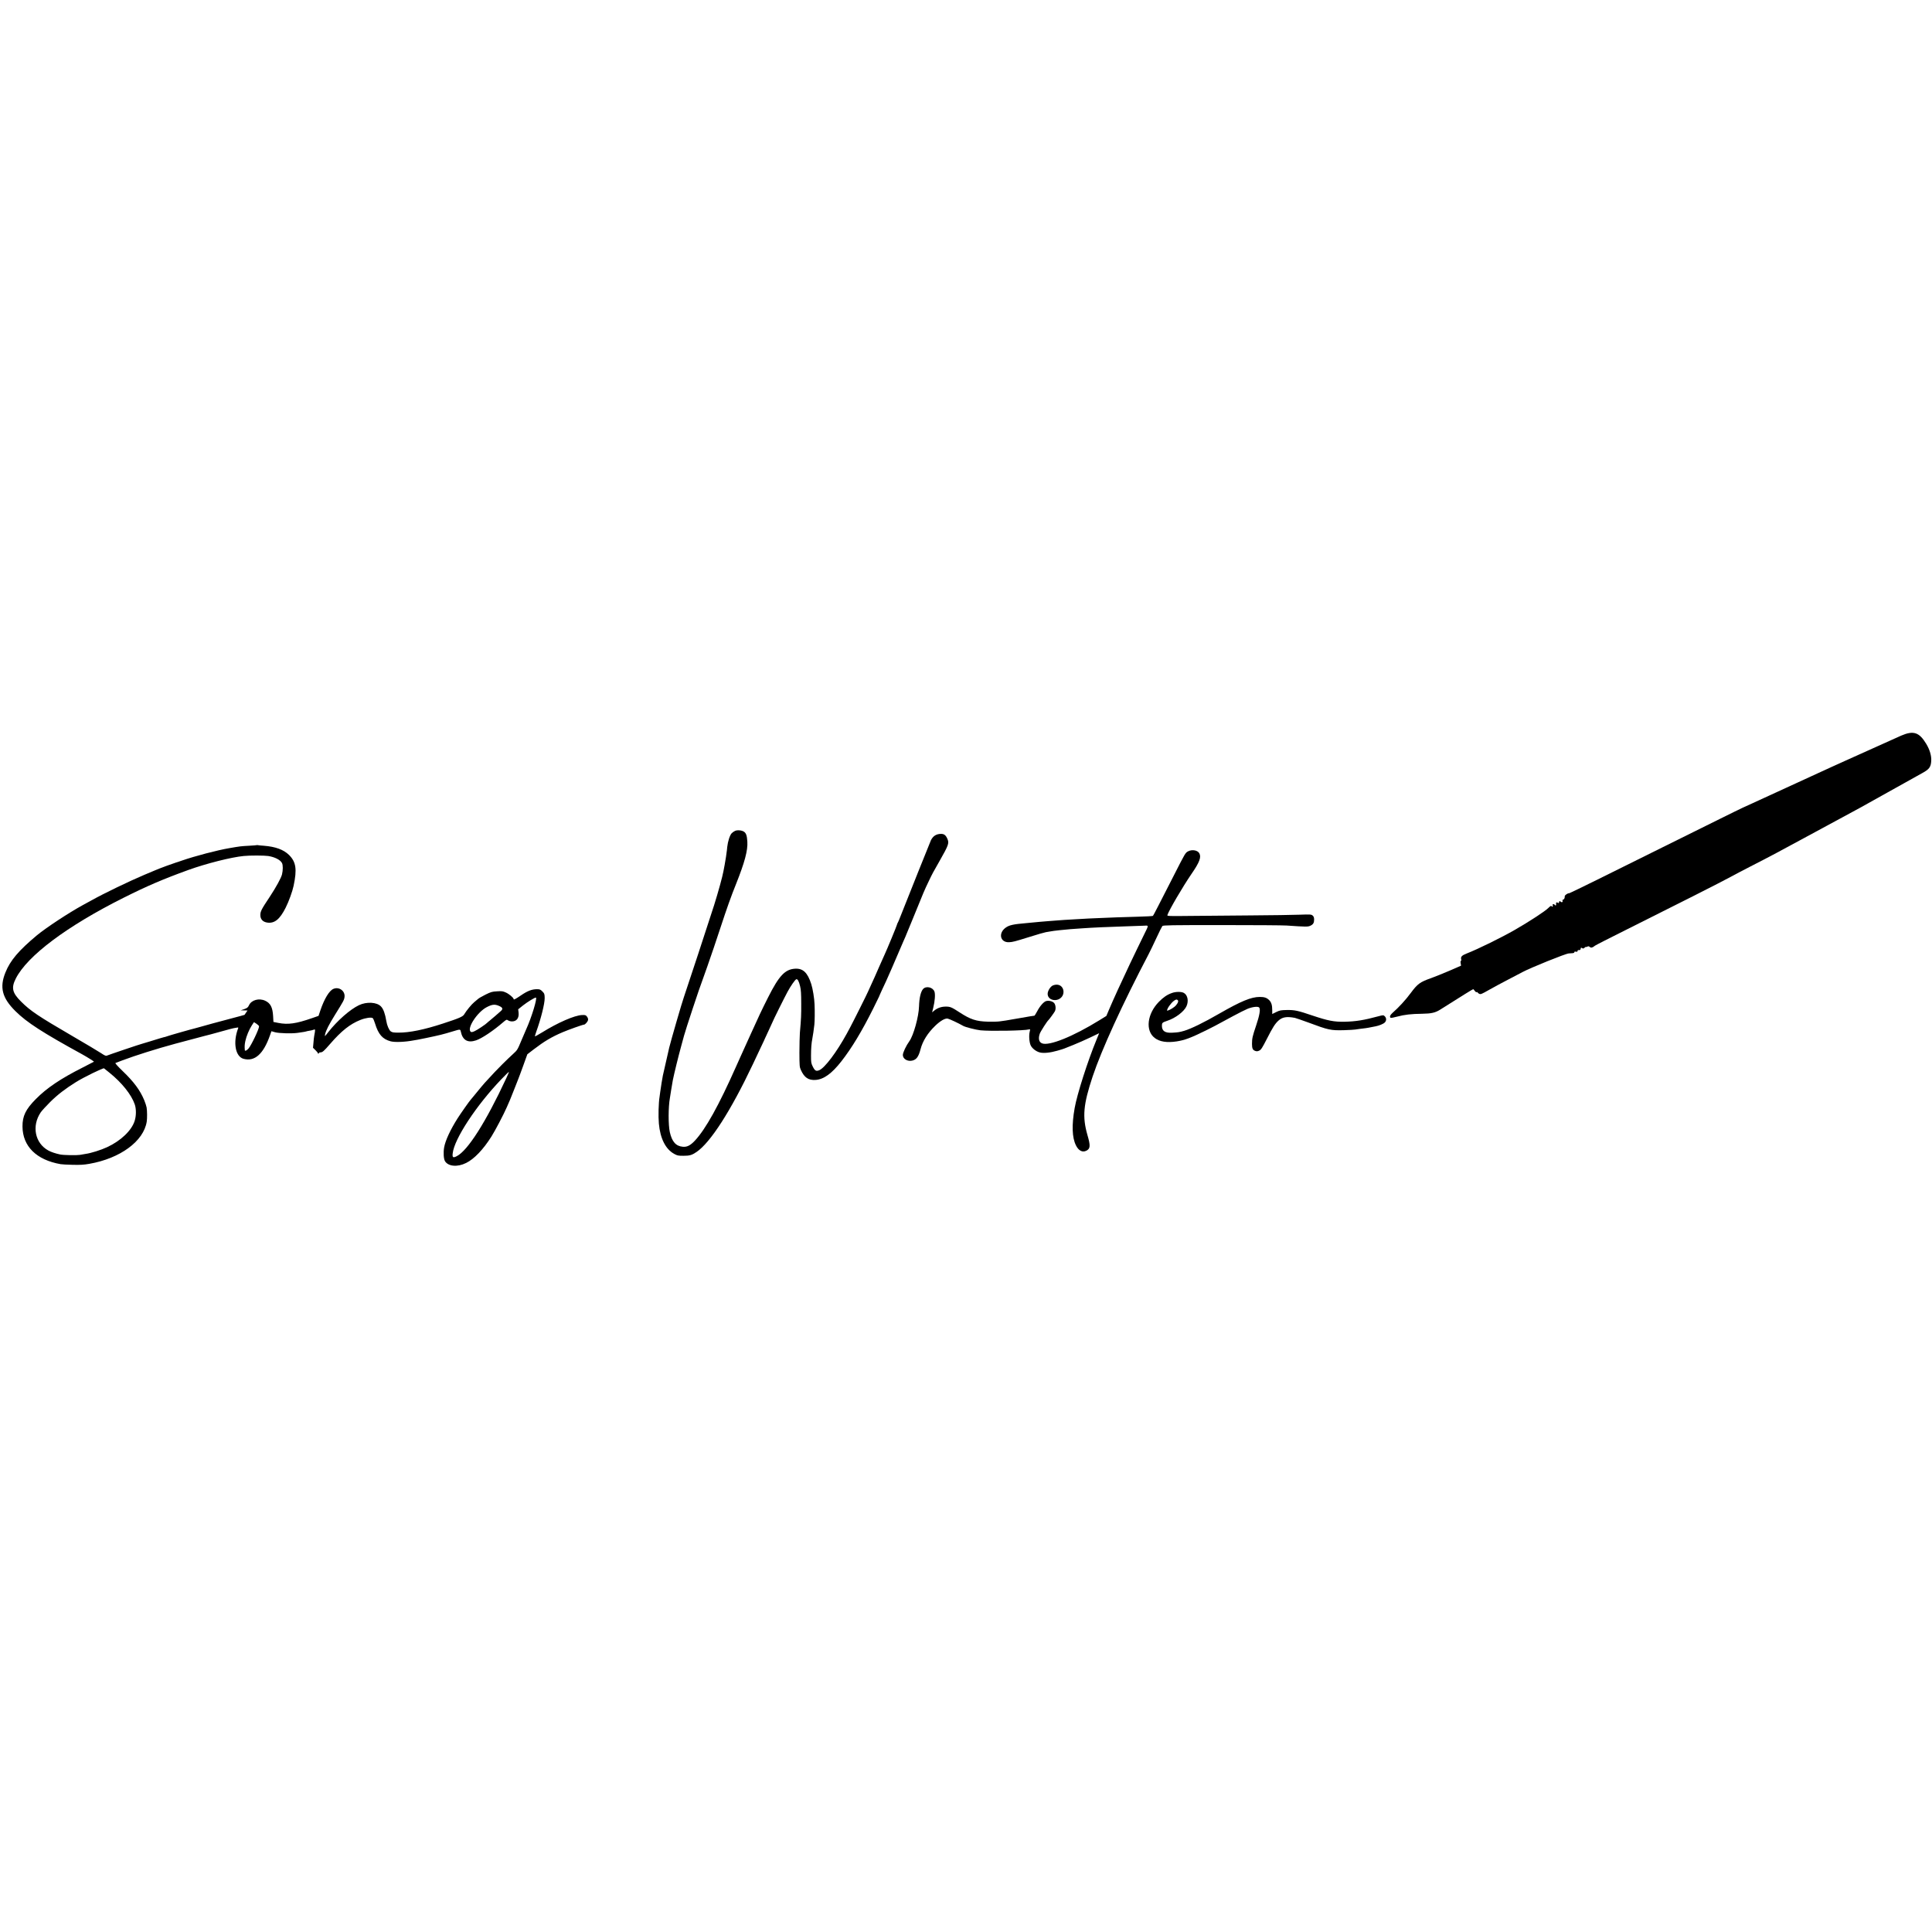
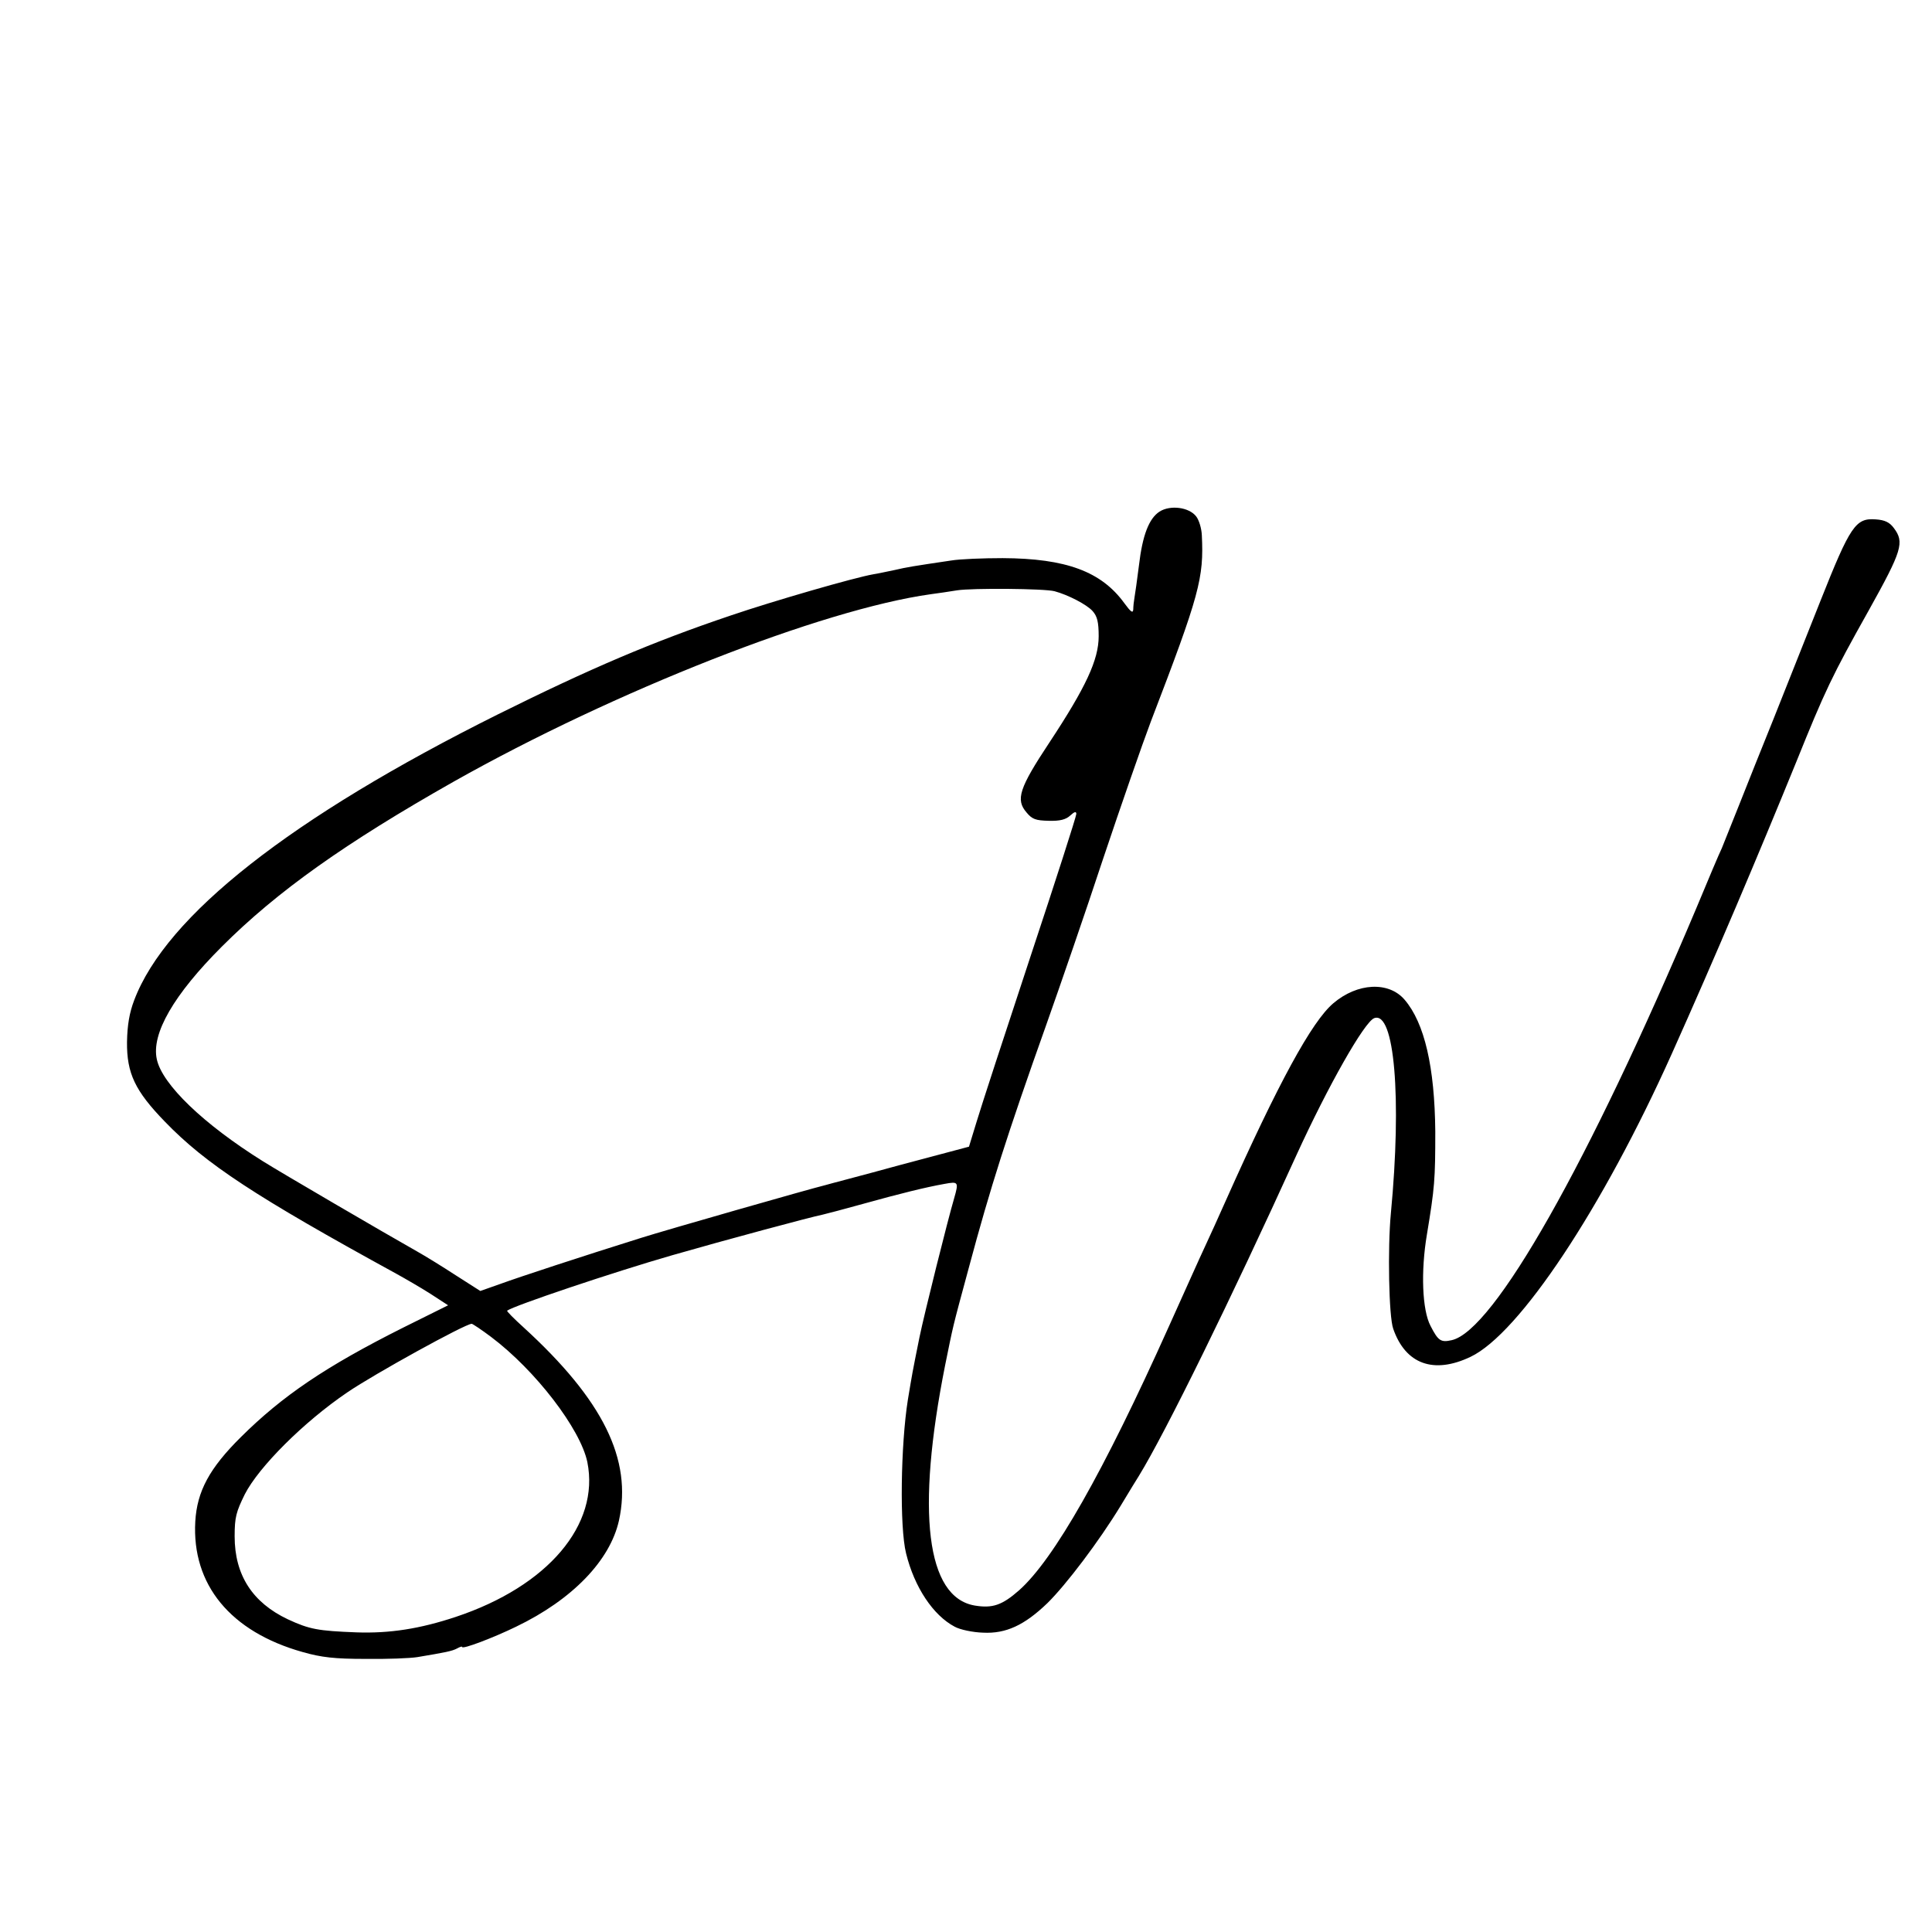
- <svg xmlns="http://www.w3.org/2000/svg" version="1.0" width="2998pt" height="2998pt" viewBox="0 0 2998 2998" preserveAspectRatio="xMidYMid meet">
-   <g transform="translate(0,2998) scale(0.1,-0.1)" fill="#000000" stroke="none">
-     <path d="M29502 18565 c-53 -23 -128 -57 -167 -75 -78 -36 -484 -218 -705 -317 -80 -35 -174 -78 -210 -95 -36 -17 -173 -80 -305 -140 -259 -118 -305 -140 -405 -186 -36 -16 -150 -69 -255 -117 -104 -48 -226 -104 -270 -124 -44 -21 -109 -50 -145 -66 -36 -17 -195 -94 -355 -174 -159 -79 -555 -275 -880 -436 -324 -161 -783 -388 -1020 -506 -236 -117 -434 -212 -438 -211 -17 5 -68 -30 -66 -46 3 -24 -11 -52 -26 -52 -8 0 -11 -8 -8 -20 6 -23 -16 -27 -35 -8 -10 10 -14 8 -19 -10 -4 -17 -8 -20 -19 -11 -18 15 -33 3 -27 -21 5 -21 -11 -28 -22 -10 -3 6 -13 10 -21 10 -11 0 -13 -6 -9 -20 7 -21 -9 -28 -21 -9 -4 7 -22 -5 -48 -31 -47 -48 -288 -206 -517 -338 -205 -118 -575 -300 -747 -367 -77 -30 -98 -51 -88 -91 4 -14 2 -24 -4 -24 -6 0 -8 -15 -4 -37 l6 -38 -179 -78 c-98 -42 -229 -95 -291 -117 -167 -59 -206 -88 -309 -227 -79 -108 -189 -227 -285 -311 -36 -31 -49 -64 -29 -76 5 -4 52 5 104 19 111 30 216 42 387 44 141 2 203 16 280 65 349 221 503 316 510 316 4 0 15 -12 25 -26 10 -15 22 -23 31 -20 8 3 14 1 14 -5 0 -5 11 -14 25 -21 22 -10 38 -3 147 59 68 39 200 110 293 158 94 48 197 103 231 121 123 66 664 285 717 289 15 1 41 3 57 4 18 1 30 6 30 15 0 9 8 12 25 8 18 -3 25 0 25 12 0 10 8 15 22 13 17 -1 24 4 26 20 3 19 6 21 22 11 15 -10 23 -9 39 6 12 11 21 16 21 12 0 -4 9 -2 21 4 16 9 24 8 39 -5 19 -17 43 -11 80 20 8 7 229 120 490 250 783 391 1456 731 1610 815 58 32 197 105 310 163 273 139 523 272 825 437 28 15 111 60 185 100 74 40 158 85 185 100 28 15 133 72 235 127 289 156 315 170 485 266 88 50 185 104 215 120 30 17 147 82 260 145 113 63 241 135 285 159 102 56 128 92 133 185 5 80 -22 172 -76 263 -110 183 -199 212 -390 130z" />
-     <path d="M11405 17086 c-16 -7 -40 -24 -52 -37 -29 -32 -59 -128 -68 -212 -3 -37 -8 -76 -10 -85 -1 -9 -6 -39 -9 -67 -4 -27 -13 -84 -21 -125 -8 -41 -16 -86 -19 -100 -12 -72 -83 -331 -146 -530 -61 -193 -444 -1358 -470 -1430 -28 -77 -199 -668 -225 -775 -29 -123 -95 -416 -99 -435 -2 -14 -11 -65 -20 -115 -8 -49 -18 -112 -21 -140 -4 -27 -8 -61 -10 -74 -16 -94 -21 -304 -11 -416 21 -232 104 -397 237 -470 48 -27 63 -30 144 -30 97 0 131 10 202 58 216 145 532 637 875 1361 39 83 97 206 129 274 33 68 59 125 59 127 0 2 27 60 60 129 33 70 60 129 60 131 0 8 185 381 230 463 48 90 117 189 136 196 20 8 41 -29 60 -109 13 -53 17 -118 17 -265 1 -181 -1 -232 -21 -460 -3 -47 -7 -184 -7 -305 1 -207 2 -223 23 -269 53 -118 118 -161 227 -154 127 8 253 99 402 290 161 206 318 467 492 815 50 100 91 184 91 186 0 3 22 52 48 109 57 120 57 120 155 343 41 94 93 215 116 270 24 55 48 114 56 130 7 17 22 50 33 75 11 25 54 131 97 235 203 499 194 478 269 635 52 110 69 141 166 310 138 243 150 274 123 339 -25 60 -51 81 -99 81 -74 0 -124 -31 -158 -98 -11 -23 -346 -860 -469 -1172 -22 -58 -44 -109 -49 -115 -4 -5 -8 -14 -8 -21 0 -11 -163 -405 -194 -469 -8 -16 -47 -104 -87 -195 -39 -91 -93 -212 -120 -269 -27 -57 -49 -106 -49 -108 0 -7 -244 -495 -279 -558 -15 -27 -39 -72 -54 -100 -156 -284 -338 -526 -424 -562 -49 -20 -68 -9 -100 55 -26 52 -28 66 -28 172 0 106 7 197 20 260 8 36 25 156 32 220 6 56 8 205 3 315 -3 91 -28 242 -51 314 -57 179 -129 247 -253 239 -155 -10 -248 -110 -416 -443 -97 -192 -156 -317 -272 -575 -20 -44 -96 -213 -145 -320 -14 -30 -51 -113 -83 -185 -266 -599 -469 -964 -635 -1143 -70 -75 -122 -103 -188 -97 -108 9 -169 77 -203 227 -25 112 -24 389 1 528 2 14 10 64 21 133 10 64 15 95 25 147 20 100 87 373 129 525 23 83 43 157 45 165 16 67 254 786 280 845 7 17 43 118 80 225 37 107 81 238 100 290 18 52 65 194 105 315 95 290 167 493 242 678 133 333 184 522 175 656 -6 96 -19 133 -54 156 -34 22 -102 28 -138 11z" />
-     <path d="M3988 16866 c-1 -2 -57 -6 -123 -10 -131 -7 -136 -8 -305 -37 -189 -32 -535 -123 -740 -194 -41 -15 -82 -28 -90 -30 -8 -2 -71 -24 -140 -49 -121 -45 -136 -51 -190 -74 -14 -6 -83 -35 -155 -65 -237 -100 -630 -289 -830 -401 -44 -24 -102 -56 -130 -71 -221 -121 -573 -353 -715 -471 -280 -234 -411 -388 -485 -573 -95 -232 -52 -397 154 -601 177 -176 421 -333 1041 -673 74 -41 182 -109 178 -112 -2 -2 -82 -43 -178 -92 -337 -170 -555 -316 -725 -489 -156 -157 -207 -263 -206 -424 2 -307 215 -519 591 -585 19 -4 103 -8 185 -10 117 -3 174 0 260 15 481 84 844 351 892 655 8 51 7 168 -2 220 -4 22 -20 72 -36 111 -65 156 -160 285 -336 454 -77 74 -120 122 -111 125 7 2 56 21 108 41 199 75 528 179 820 258 185 50 438 117 455 121 30 6 124 32 280 75 77 22 154 42 170 45 17 2 41 7 53 9 19 4 23 2 17 -12 -82 -215 -44 -436 83 -472 174 -48 310 73 412 366 l22 62 56 -16 c61 -17 259 -22 347 -10 105 15 128 19 134 22 4 3 26 7 50 11 24 3 54 11 68 16 28 10 28 9 8 -101 -3 -14 -8 -60 -11 -102 l-7 -77 39 -38 c21 -21 37 -41 36 -45 -1 -5 2 -8 8 -8 5 0 10 5 10 10 0 6 11 10 24 10 30 0 52 19 148 130 176 203 309 309 470 373 79 32 171 45 192 28 8 -7 24 -44 36 -84 51 -168 117 -243 243 -276 66 -17 222 -11 357 15 14 2 41 7 60 10 19 3 76 14 125 25 223 47 258 55 420 104 119 36 117 36 126 -4 28 -133 107 -178 236 -135 90 30 266 148 417 278 55 47 57 48 81 32 13 -9 40 -16 60 -16 73 0 112 54 102 139 l-6 49 76 61 c68 53 178 121 198 121 28 0 -66 -309 -151 -495 -7 -16 -41 -95 -75 -175 -58 -140 -63 -147 -127 -205 -37 -33 -112 -105 -167 -160 -90 -90 -133 -135 -271 -286 -22 -24 -80 -93 -129 -154 -49 -60 -92 -112 -95 -115 -11 -9 -155 -214 -197 -280 -116 -183 -192 -348 -211 -455 -14 -80 -8 -178 13 -213 50 -83 194 -96 329 -28 124 61 264 207 392 410 58 92 190 343 239 456 15 36 38 88 50 115 12 28 41 100 64 160 23 61 50 130 61 155 10 25 47 123 81 218 l62 172 96 74 c166 127 280 195 451 268 91 39 313 118 332 118 18 0 59 46 63 72 3 16 -3 35 -16 52 -19 25 -27 27 -78 25 -116 -5 -374 -117 -623 -272 -60 -37 -108 -63 -108 -57 0 5 11 39 24 77 70 194 129 430 128 513 0 62 -4 74 -36 106 -29 29 -41 34 -83 34 -78 0 -147 -26 -249 -96 -92 -62 -114 -73 -114 -56 0 19 -69 77 -119 100 -48 22 -63 24 -139 19 -75 -4 -95 -10 -176 -50 -50 -25 -101 -54 -114 -65 -13 -11 -41 -35 -63 -53 -42 -34 -122 -132 -155 -188 -21 -37 -76 -61 -334 -145 -287 -94 -516 -141 -688 -140 -76 0 -97 4 -119 20 -26 19 -58 94 -68 159 -19 114 -45 188 -83 227 -63 68 -223 77 -342 20 -137 -65 -337 -241 -475 -417 -57 -73 -58 -74 -50 -35 13 60 58 149 155 305 131 211 140 227 146 273 13 93 -83 165 -172 127 -65 -27 -141 -153 -203 -335 l-28 -84 -104 -36 c-244 -85 -370 -103 -521 -73 l-75 15 -5 92 c-8 135 -41 199 -123 237 -95 44 -212 12 -250 -68 -17 -36 -28 -45 -75 -62 l-55 -19 53 -1 53 -1 -22 -32 c-12 -18 -23 -34 -24 -36 -1 -1 -94 -27 -206 -56 -267 -71 -346 -92 -450 -122 -47 -13 -95 -27 -105 -29 -64 -15 -408 -113 -439 -125 -16 -6 -30 -11 -30 -10 0 3 -132 -36 -245 -72 -52 -16 -102 -31 -110 -33 -27 -5 -534 -177 -552 -186 -14 -7 -35 2 -90 39 -40 27 -242 147 -448 267 -525 306 -647 387 -793 533 -137 136 -155 213 -82 357 178 353 794 814 1675 1255 364 182 605 286 1005 431 275 99 662 197 856 216 95 10 320 9 381 0 102 -16 189 -60 214 -110 16 -29 16 -112 0 -176 -13 -54 -93 -200 -188 -344 -133 -200 -148 -229 -148 -288 0 -63 39 -105 106 -115 114 -17 196 50 287 231 49 98 105 252 123 339 55 259 38 370 -71 479 -84 83 -211 129 -390 143 -44 3 -85 7 -92 9 -6 2 -13 2 -15 1z m3755 -2495 c58 -25 66 -47 30 -79 -15 -13 -56 -48 -89 -78 -34 -30 -74 -64 -90 -76 -16 -12 -31 -25 -34 -29 -16 -19 -155 -113 -195 -130 -36 -16 -49 -18 -61 -9 -63 53 104 307 250 382 83 43 124 47 189 19z m-3723 -318 c0 -42 -120 -293 -164 -344 -28 -32 -56 -44 -57 -24 -5 58 -3 87 8 140 17 78 58 177 100 242 l34 52 40 -26 c21 -14 39 -32 39 -40z m-2320 -720 c193 -156 338 -338 391 -490 24 -71 24 -175 -1 -255 -46 -149 -213 -309 -425 -408 -98 -46 -255 -95 -338 -106 -23 -3 -62 -10 -87 -15 -47 -8 -253 -5 -305 6 -69 14 -142 38 -185 62 -208 114 -261 381 -118 592 17 25 84 98 147 161 114 113 235 206 402 310 119 74 420 221 433 212 6 -5 45 -36 86 -69z m6154 -89 c-314 -675 -595 -1118 -766 -1205 -58 -30 -71 -21 -63 45 24 223 365 742 755 1149 62 65 115 116 117 114 2 -2 -17 -49 -43 -103z" />
-     <path d="M18438 16770 c-45 -24 -42 -20 -228 -385 -233 -457 -311 -609 -319 -617 -4 -4 -108 -10 -231 -13 -124 -3 -272 -8 -330 -10 -58 -3 -168 -7 -245 -10 -136 -5 -236 -10 -400 -20 -44 -3 -120 -7 -170 -10 -49 -3 -110 -8 -135 -10 -25 -3 -83 -7 -130 -10 -47 -3 -101 -8 -120 -10 -31 -4 -108 -11 -210 -20 -197 -17 -255 -30 -310 -67 -123 -84 -92 -235 48 -229 54 2 89 11 307 79 151 47 230 70 265 77 8 1 35 6 60 10 25 4 53 9 62 10 9 2 48 6 85 10 37 3 84 8 103 10 31 4 69 7 260 20 148 11 402 22 660 30 113 4 240 8 282 10 89 4 88 19 10 -140 -30 -60 -78 -159 -107 -220 -29 -60 -77 -162 -108 -225 -128 -269 -268 -575 -331 -725 l-38 -90 -105 -65 c-412 -255 -785 -405 -894 -360 -48 20 -60 75 -34 150 12 34 112 191 134 210 12 10 89 116 100 137 19 37 13 99 -11 128 -25 28 -80 42 -124 31 -37 -10 -97 -77 -139 -158 -20 -37 -39 -68 -43 -69 -23 -2 -76 -11 -235 -39 -98 -17 -192 -33 -210 -36 -18 -2 -59 -8 -92 -13 -33 -5 -116 -7 -185 -5 -182 5 -270 34 -439 144 -126 82 -146 90 -215 90 -66 0 -126 -20 -175 -59 l-37 -30 18 72 c25 101 33 207 19 248 -23 69 -128 94 -176 43 -37 -40 -60 -138 -64 -270 -4 -160 -85 -451 -150 -541 -50 -69 -101 -177 -101 -214 0 -62 76 -106 150 -86 63 16 95 62 125 177 33 126 110 249 228 363 79 76 152 118 192 111 25 -4 174 -74 241 -113 34 -20 196 -61 269 -69 152 -15 682 -6 752 14 20 6 21 4 11 -38 -14 -60 -6 -166 17 -212 22 -45 82 -92 139 -107 57 -16 164 -5 271 26 50 14 99 29 110 34 11 5 74 30 140 56 66 26 183 78 261 115 l140 67 -41 -101 c-136 -329 -302 -848 -339 -1061 -47 -266 -40 -457 20 -578 41 -84 102 -114 162 -83 62 32 65 76 17 241 -82 285 -65 474 80 910 139 416 460 1119 869 1899 23 44 78 158 121 251 43 94 85 177 92 185 12 13 127 15 921 15 499 0 952 -3 1007 -7 307 -21 330 -21 369 -3 45 21 58 45 58 99 -1 30 -7 46 -24 60 -21 17 -36 18 -203 12 -99 -4 -441 -9 -760 -11 -319 -3 -741 -6 -938 -8 -333 -4 -357 -3 -352 13 24 74 241 445 375 640 124 180 153 258 121 318 -25 48 -112 64 -173 32z" />
-     <path d="M16340 14689 c-39 -15 -83 -84 -83 -131 0 -108 164 -134 227 -36 30 47 24 112 -13 149 -31 31 -79 38 -131 18z" />
-     <path d="M18185 14571 c-74 -26 -132 -66 -201 -136 -184 -187 -214 -449 -65 -562 77 -59 190 -76 341 -53 126 20 215 53 453 170 102 50 127 63 422 223 89 48 189 98 223 112 79 32 164 42 182 20 22 -26 5 -123 -49 -282 -55 -163 -63 -196 -63 -284 0 -68 12 -94 51 -107 23 -8 37 -7 63 6 28 14 45 42 113 174 94 185 131 243 184 291 61 55 128 66 255 42 17 -4 107 -35 200 -69 324 -121 355 -127 561 -122 83 3 161 7 175 10 14 2 45 7 70 10 25 3 65 8 89 11 24 3 63 10 85 15 23 5 55 11 72 14 53 10 118 36 141 58 28 26 30 67 3 96 -21 22 -26 22 -100 2 -225 -61 -353 -81 -525 -85 -163 -3 -256 15 -495 95 -232 79 -282 89 -404 87 -91 -2 -108 -5 -163 -32 l-61 -30 0 61 c0 77 -14 123 -50 157 -37 35 -73 47 -144 47 -132 0 -291 -66 -624 -257 -242 -140 -441 -237 -549 -269 -74 -21 -91 -24 -183 -29 -113 -7 -162 26 -162 108 0 45 7 51 81 76 129 42 262 143 300 226 37 80 19 174 -40 207 -38 22 -127 21 -186 -1z m93 -114 c15 -17 -11 -65 -53 -100 -40 -33 -115 -70 -115 -57 0 30 58 112 104 148 33 25 49 28 64 9z" />
+ <svg xmlns="http://www.w3.org/2000/svg" version="1.0" width="648pt" height="648pt" viewBox="0 0 648 648" preserveAspectRatio="xMidYMid meet">
+   <g transform="translate(0,648) scale(0.1,-0.1)" fill="#000000" stroke="none">
+     <path d="M3889 4764 c-35 -23 -57 -78 -69 -181 -6 -48 -13 -97 -15 -108 -2 -11 -4 -29 -4 -39 -1 -14 -8 -9 -30 21 -77 106 -195 150 -408 151 -65 0 -143 -3 -173 -8 -128 -19 -147 -22 -190 -32 -25 -5 -56 -12 -70 -14 -64 -11 -337 -90 -478 -138 -264 -89 -472 -178 -782 -332 -694 -346 -1113 -675 -1220 -959 -16 -42 -23 -83 -24 -140 -1 -105 27 -164 127 -267 137 -142 305 -252 776 -510 29 -16 81 -46 114 -67 l60 -39 -151 -75 c-261 -131 -405 -229 -544 -367 -106 -105 -147 -182 -153 -283 -12 -212 118 -370 360 -438 63 -18 108 -23 210 -23 72 -1 150 2 175 6 95 16 116 20 133 29 9 5 17 8 17 5 0 -9 105 31 181 68 189 91 315 222 345 356 45 205 -53 404 -320 648 -32 29 -57 54 -55 56 23 17 356 129 554 186 181 52 464 128 504 136 13 3 74 19 135 36 126 35 211 56 273 67 48 9 49 7 33 -49 -21 -71 -100 -387 -116 -465 -25 -124 -24 -120 -39 -210 -24 -151 -28 -427 -6 -515 28 -114 91 -208 163 -246 18 -10 61 -19 95 -20 77 -4 139 25 216 99 63 62 173 207 246 327 28 47 56 92 61 100 89 145 308 591 528 1075 107 234 228 447 261 460 68 26 93 -266 56 -655 -11 -115 -7 -346 8 -387 41 -118 135 -153 259 -94 164 78 443 499 675 1016 147 328 288 661 418 980 96 238 119 287 243 508 112 201 120 228 84 276 -14 19 -30 27 -61 29 -67 5 -85 -21 -185 -273 -48 -121 -119 -299 -157 -395 -39 -96 -91 -227 -116 -290 -25 -63 -51 -128 -58 -145 -8 -16 -46 -106 -85 -200 -362 -858 -680 -1419 -821 -1450 -36 -8 -45 -3 -71 48 -28 53 -33 183 -12 307 26 157 28 184 28 345 -2 216 -36 364 -103 442 -53 62 -158 57 -239 -12 -72 -61 -184 -266 -362 -665 -21 -47 -51 -114 -68 -150 -17 -36 -71 -157 -122 -270 -219 -488 -385 -780 -502 -884 -57 -50 -89 -61 -149 -51 -162 28 -197 313 -99 806 28 137 22 115 80 329 71 265 128 444 260 815 45 127 131 376 190 555 60 179 132 386 160 460 164 427 178 481 171 625 -1 22 -9 50 -19 63 -24 31 -87 39 -123 16z m-352 -267 c45 -12 109 -45 128 -67 15 -17 20 -36 20 -84 0 -79 -43 -171 -165 -356 -102 -154 -114 -192 -77 -235 19 -23 31 -27 75 -28 37 -1 57 4 72 18 14 13 20 14 20 5 0 -8 -69 -223 -154 -479 -85 -257 -166 -505 -180 -552 l-26 -85 -233 -62 c-127 -35 -240 -64 -249 -67 -50 -12 -536 -151 -618 -177 -201 -63 -405 -130 -471 -154 l-68 -24 -83 53 c-46 30 -103 65 -128 79 -108 61 -461 267 -518 303 -200 125 -338 258 -356 342 -19 86 57 217 218 378 186 186 415 348 777 553 541 305 1236 578 1601 629 24 3 63 9 88 13 51 8 293 6 327 -3z m-1890 -2501 c149 -112 300 -309 323 -420 42 -210 -132 -416 -441 -519 -120 -40 -222 -56 -334 -52 -128 5 -157 10 -230 44 -118 56 -178 148 -178 278 0 64 5 82 34 141 47 92 198 243 344 342 91 62 394 229 417 230 3 0 33 -20 65 -44z" />
  </g>
</svg>
